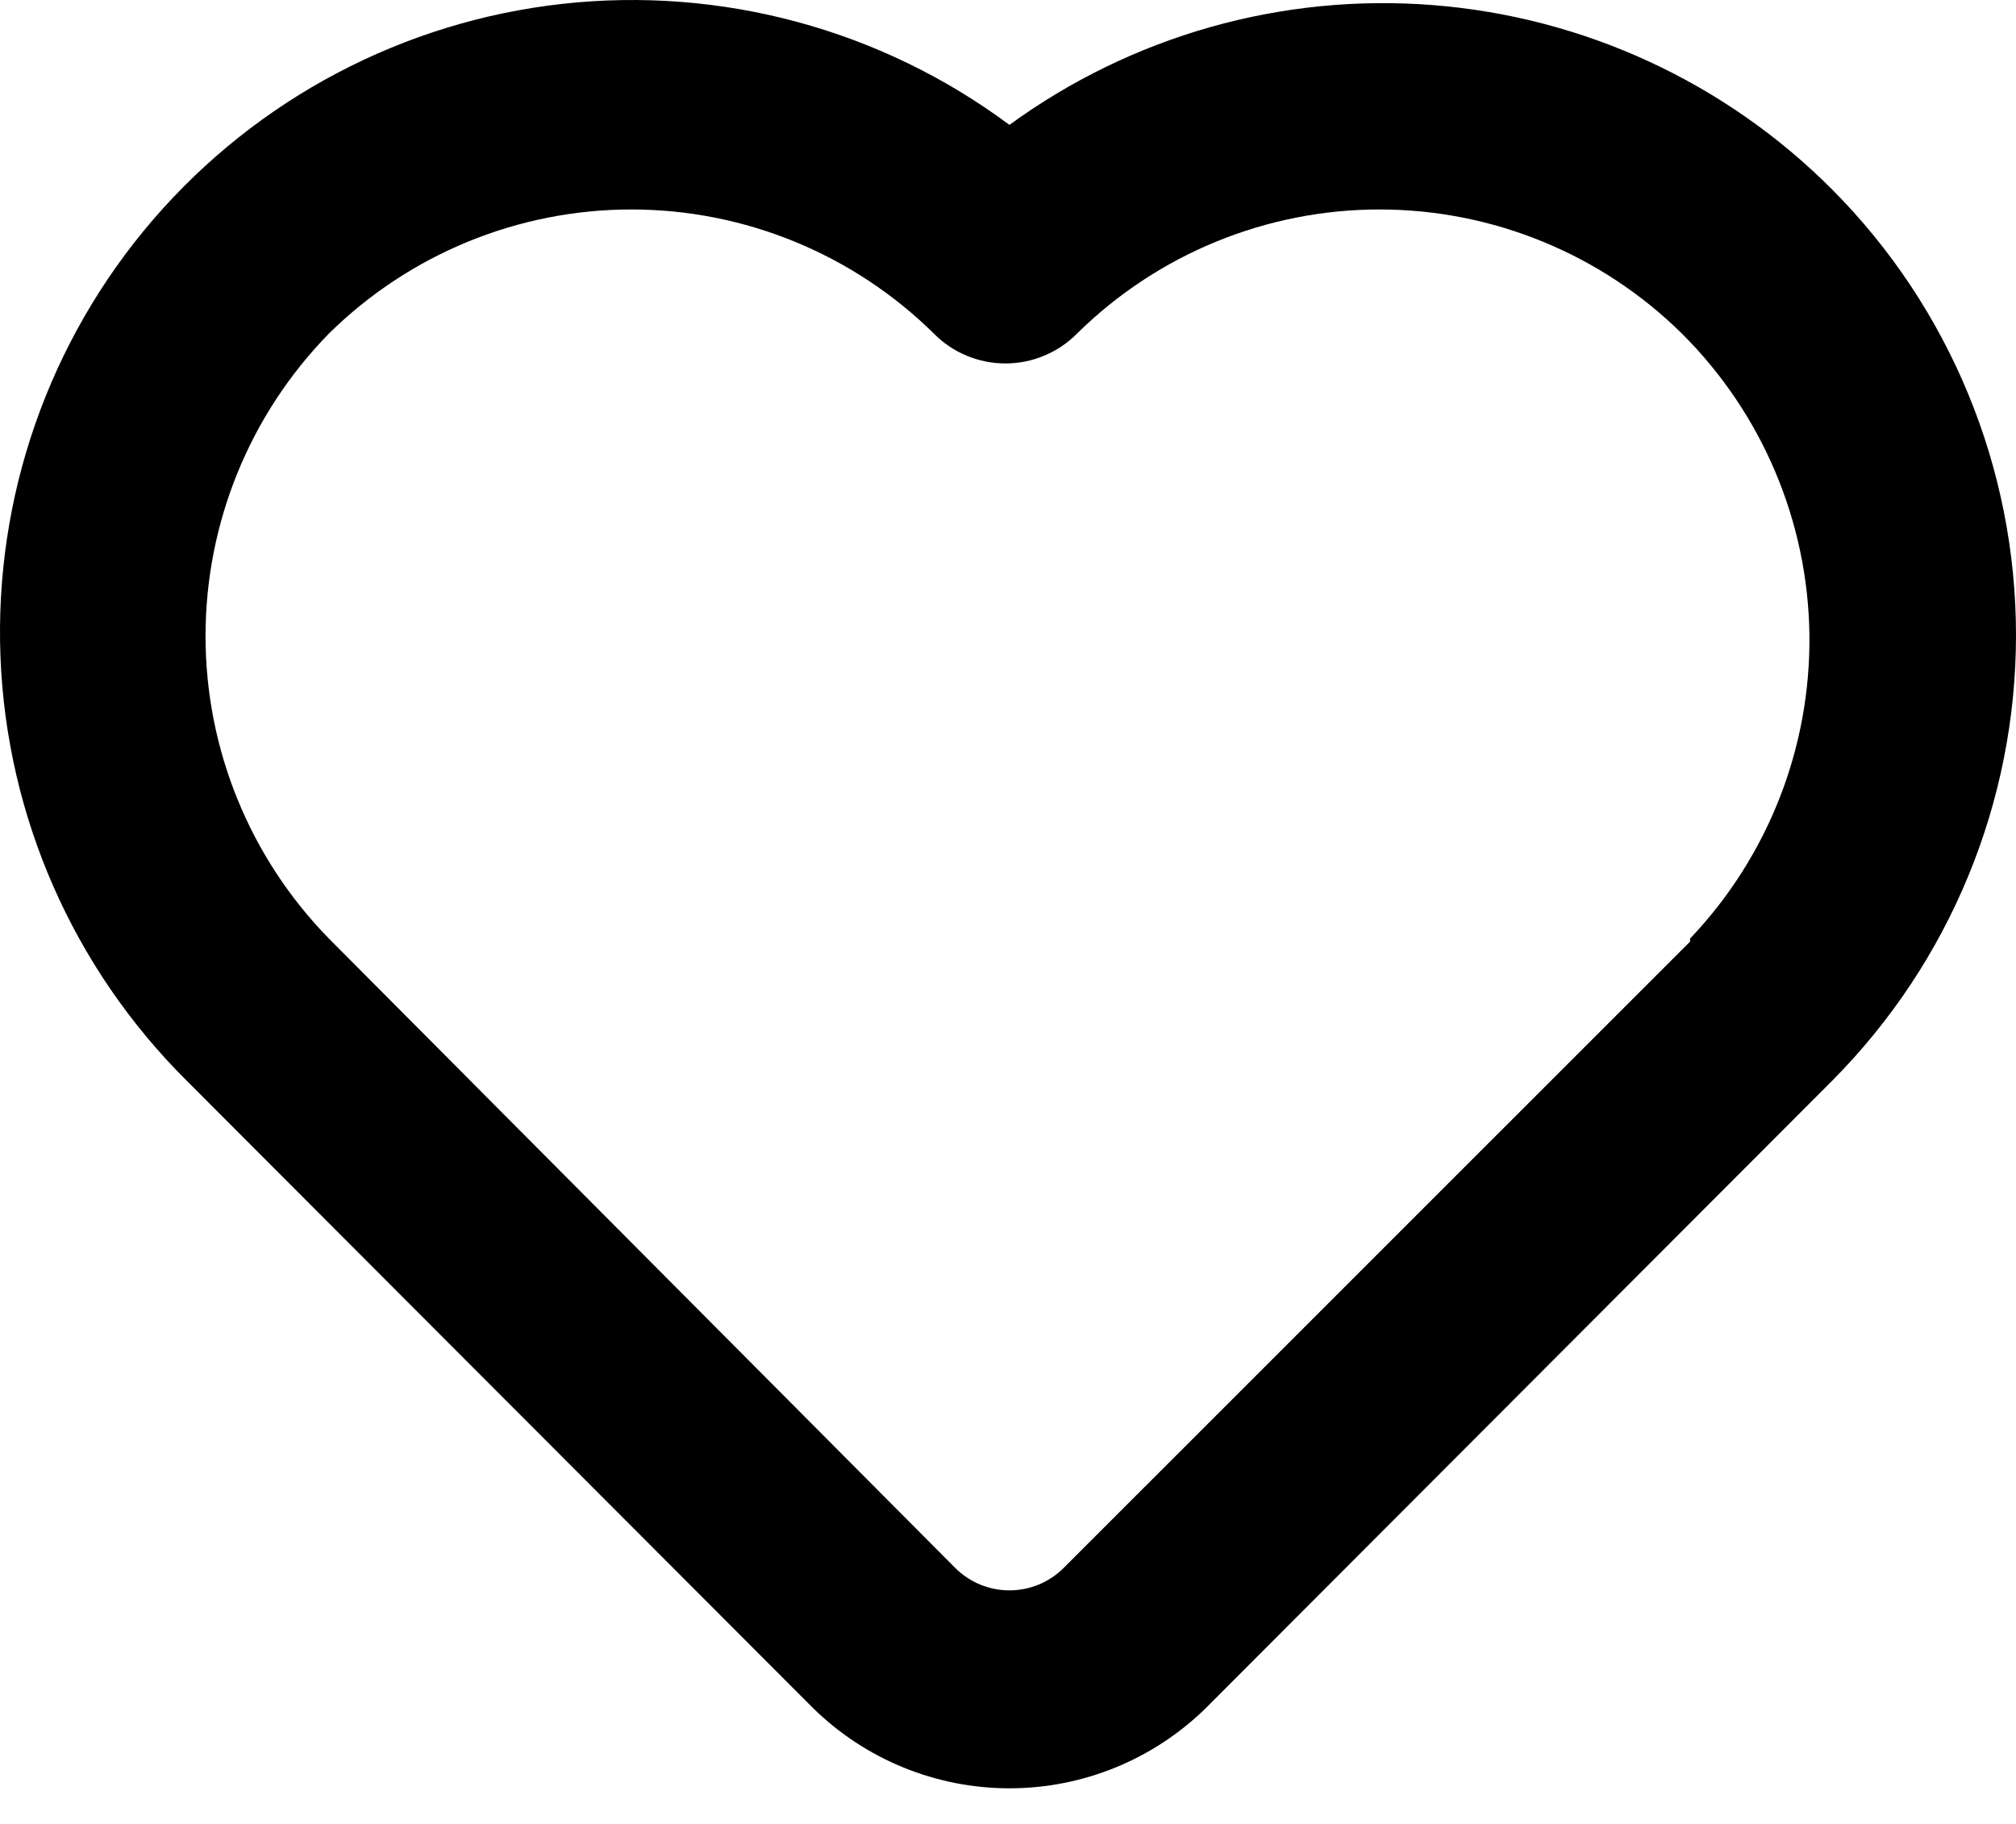
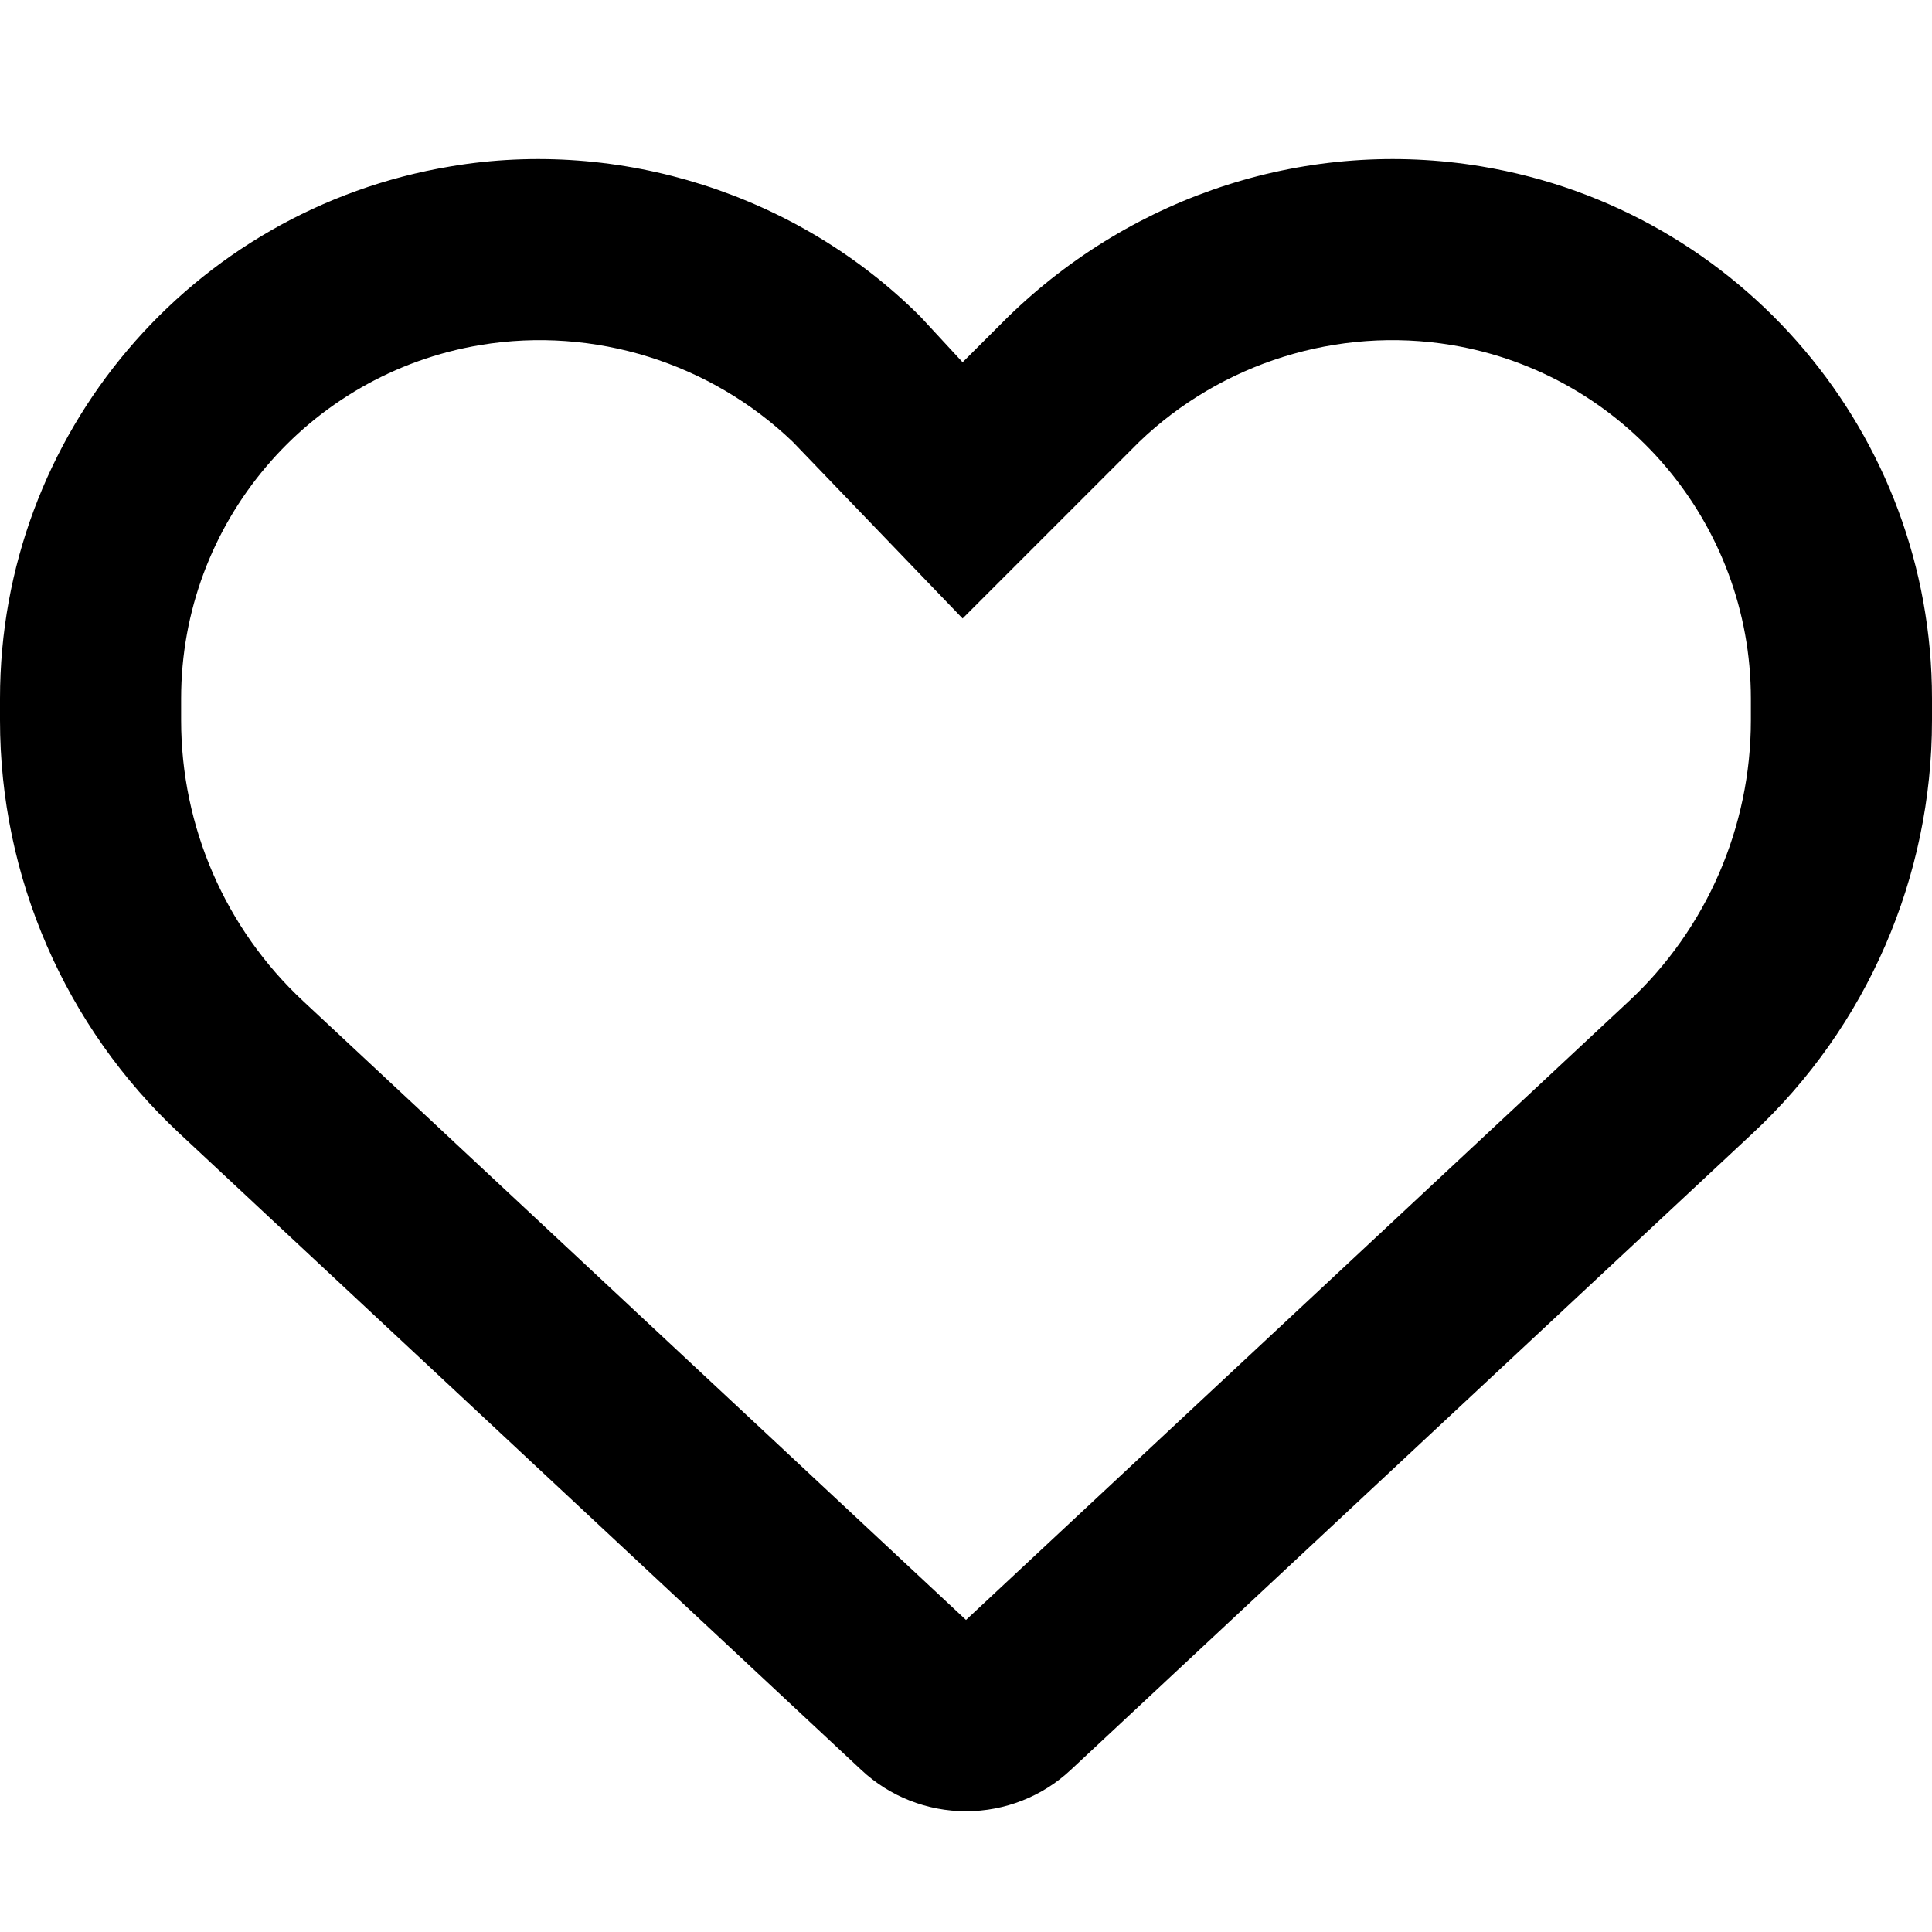
- <svg xmlns="http://www.w3.org/2000/svg" width="21" height="19" viewBox="0 0 21 19" fill="none">
-   <path d="M19.085 1.974C17.972 0.857 16.496 0.176 14.925 0.053C13.353 -0.071 11.789 0.372 10.515 1.301C9.179 0.307 7.516 -0.143 5.86 0.04C4.205 0.223 2.681 1.027 1.594 2.289C0.508 3.551 -0.06 5.178 0.005 6.843C0.07 8.507 0.763 10.084 1.945 11.258L8.467 17.791C9.013 18.328 9.749 18.629 10.515 18.629C11.282 18.629 12.017 18.328 12.563 17.791L19.085 11.258C20.312 10.024 21 8.355 21 6.616C21 4.876 20.312 3.207 19.085 1.974ZM17.605 9.809L11.082 16.331C11.008 16.406 10.92 16.465 10.822 16.506C10.725 16.546 10.621 16.567 10.515 16.567C10.41 16.567 10.305 16.546 10.208 16.506C10.111 16.465 10.022 16.406 9.948 16.331L3.426 9.777C2.602 8.935 2.141 7.804 2.141 6.626C2.141 5.448 2.602 4.317 3.426 3.475C4.265 2.647 5.397 2.182 6.577 2.182C7.756 2.182 8.888 2.647 9.728 3.475C9.825 3.574 9.941 3.652 10.069 3.705C10.197 3.759 10.335 3.786 10.473 3.786C10.612 3.786 10.749 3.759 10.877 3.705C11.005 3.652 11.121 3.574 11.219 3.475C12.058 2.647 13.19 2.182 14.37 2.182C15.549 2.182 16.681 2.647 17.52 3.475C18.355 4.306 18.832 5.431 18.848 6.609C18.863 7.787 18.417 8.924 17.605 9.777V9.809Z" fill="black" />
+ <svg xmlns="http://www.w3.org/2000/svg" viewBox="0 0 512 512">
+   <path d="M244 84L255.1 96L267.1 84.02C300.6 51.37 347 36.51 392.6 44.1C461.5 55.58 512 115.2 512 185.1V190.9C512 232.4 494.8 272.1 464.4 300.4L283.7 469.1C276.2 476.1 266.3 480 256 480C245.7 480 235.8 476.1 228.3 469.1L47.59 300.4C17.23 272.1 0 232.4 0 190.9V185.1C0 115.2 50.52 55.58 119.4 44.1C164.1 36.51 211.4 51.37 244 84C243.1 84 244 84.01 244 84L244 84zM255.1 163.9L210.1 117.1C188.4 96.28 157.6 86.4 127.3 91.44C81.55 99.07 48 138.7 48 185.1V190.9C48 219.1 59.71 246.1 80.34 265.3L256 429.3L431.7 265.3C452.3 246.1 464 219.1 464 190.9V185.1C464 138.7 430.4 99.07 384.7 91.44C354.4 86.4 323.6 96.28 301.9 117.1L255.1 163.9z" />
</svg>
